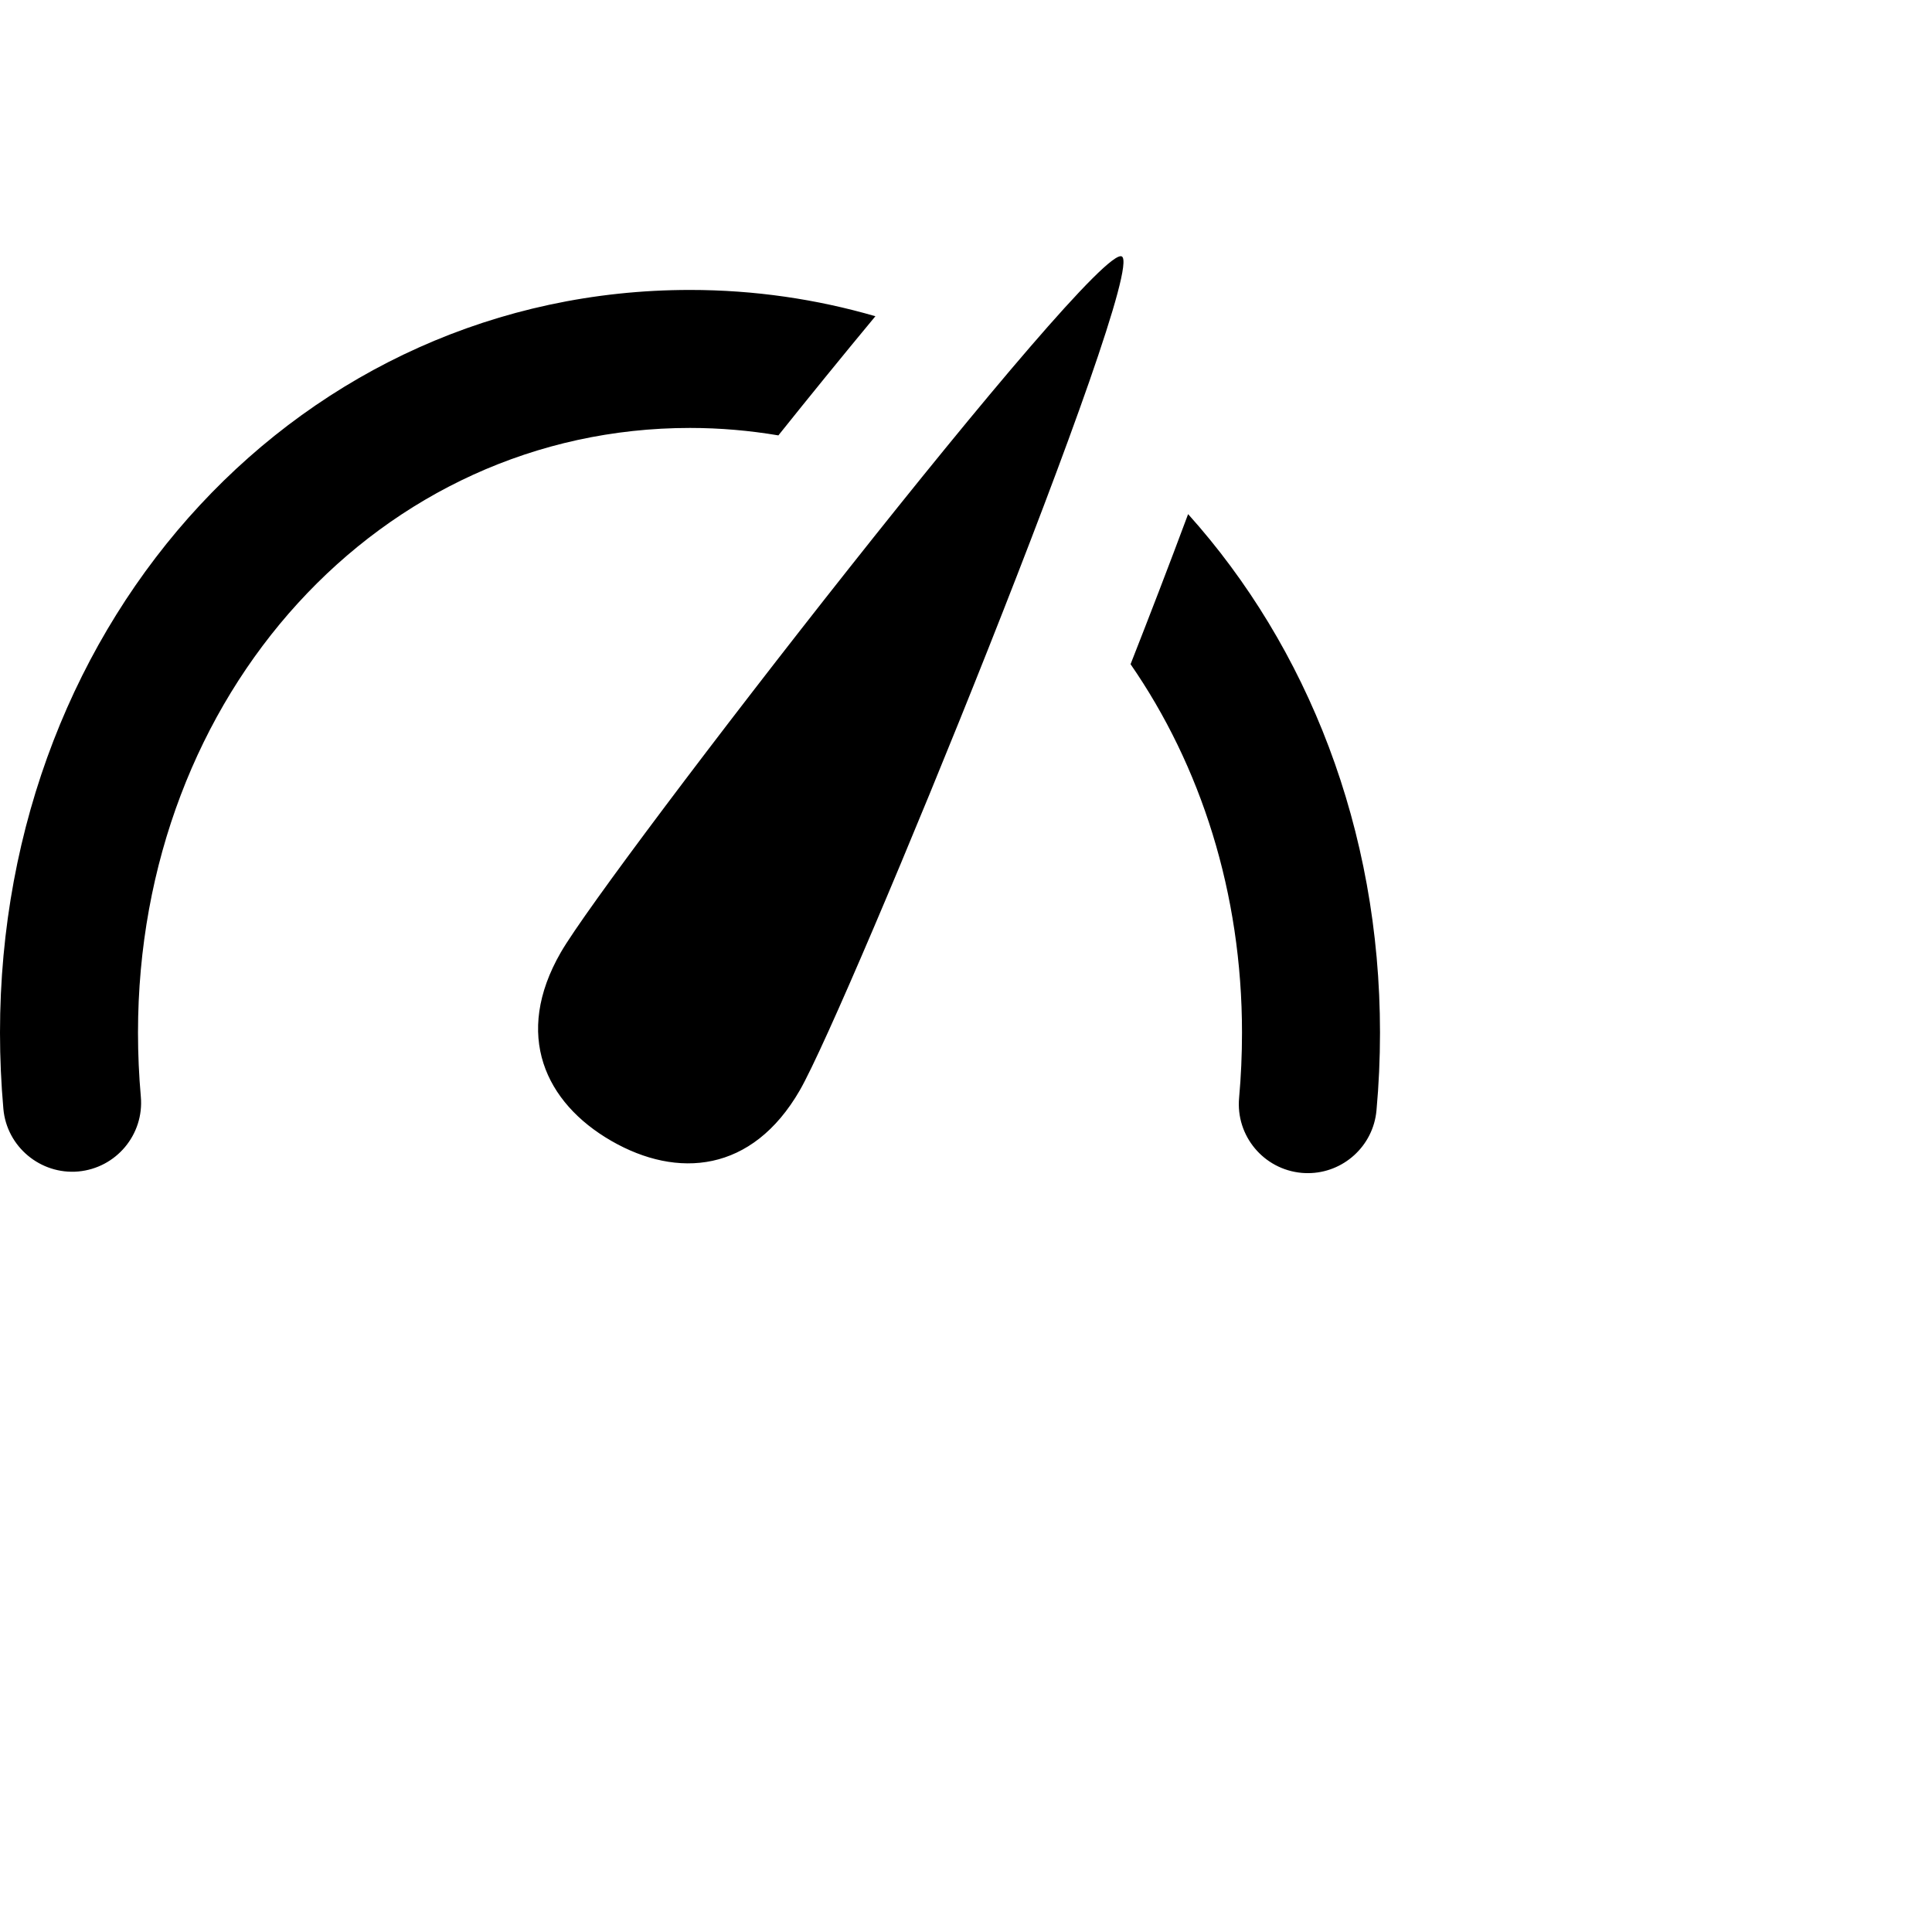
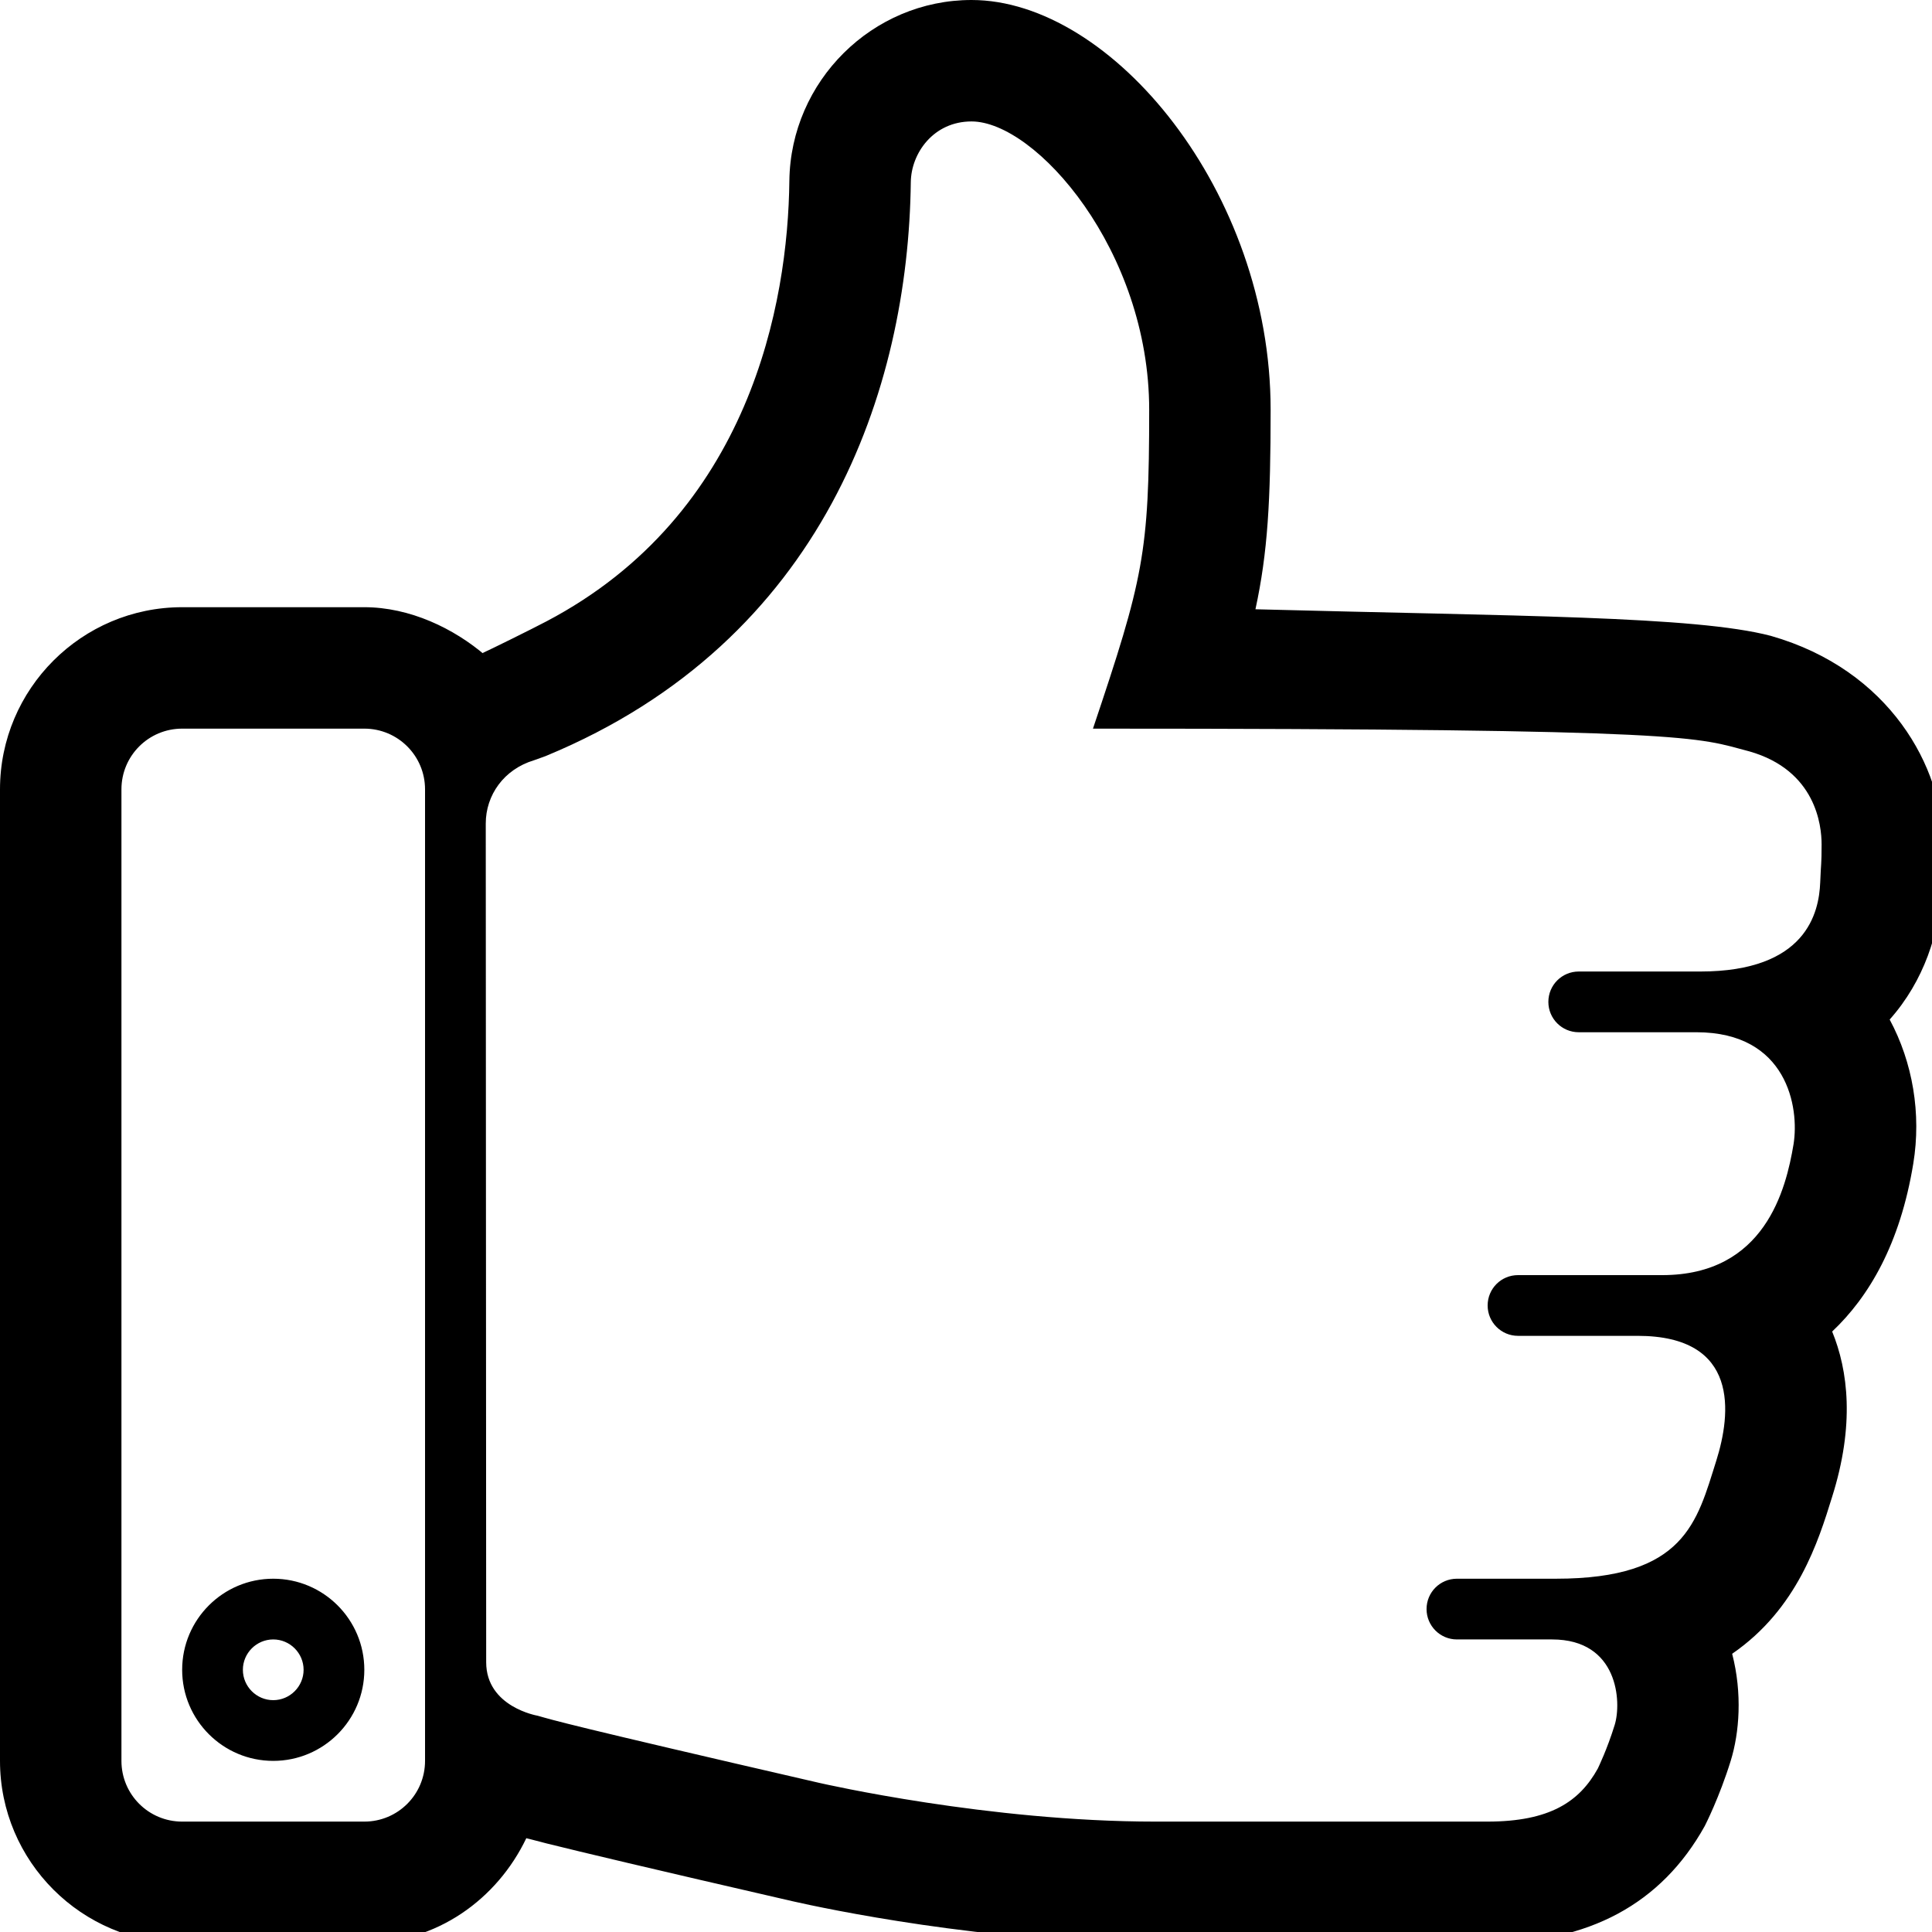
- <svg xmlns="http://www.w3.org/2000/svg" style="margin-left: calc(50% - 0.5em)" height="28" width="28">
-   <g transform="scale(0.01953125 0.01953125)">
-     <path d="M416.154 706.662c-35.328 61.235-11.571 111.616 37.427 139.878s104.55 23.757 139.878-37.478c35.328-61.184 258.406-607.539 239.002-618.752-19.354-11.213-380.979 455.117-416.307 516.352zM512 317.542c22.426 0 44.288 1.946 65.587 5.53 22.426-28.058 47.565-58.982 71.987-88.422-43.622-12.646-89.651-19.507-137.574-19.507-287.078 0-512 242.074-512 551.117 0 19.046 0.87 38.042 2.509 56.576 2.509 28.16 27.648 48.896 55.552 46.438 28.16-2.56 48.947-27.392 46.438-55.552-1.382-15.514-2.099-31.488-2.099-47.462 0-251.597 179.968-448.717 409.6-448.717zM881.613 381.491c-14.285 38.4-29.389 77.517-42.701 111.36 52.070 75.264 82.688 169.626 82.688 273.408 0 16.23-0.717 32.563-2.15 48.384-2.56 28.16 18.176 53.043 46.336 55.654 1.587 0.154 3.123 0.205 4.71 0.205 26.163 0 48.486-20.019 50.893-46.541 1.741-18.944 2.611-38.349 2.611-57.702 0-151.091-53.862-286.157-142.387-384.768z" />
+ <svg xmlns="http://www.w3.org/2000/svg" height="28" width="28">
+   <g transform="scale(0.88 0.88)">
+     <path d="M29.164 10.472c-1.25-0.328-4.189-0.324-8.488-0.438 0.203-0.938 0.25-1.784 0.25-3.286 0-3.588-2.614-6.748-4.926-6.748-1.633 0-2.979 1.335-3 2.977-0.022 2.014-0.645 5.492-4 7.256-0.246 0.13-0.95 0.477-1.053 0.522l0.053 0.045c-0.525-0.453-1.253-0.8-2-0.8h-3c-1.654 0-3 1.346-3 3v16c0 1.654 1.346 3 3 3h3c1.19 0 2.186-0.719 2.668-1.727 0.012 0.004 0.033 0.010 0.047 0.012 0.066 0.018 0.144 0.037 0.239 0.062 0.018 0.005 0.027 0.007 0.046 0.012 0.576 0.143 1.685 0.408 4.055 0.953 0.508 0.116 3.192 0.688 5.972 0.688h5.467c1.666 0 2.867-0.641 3.582-1.928 0.010-0.020 0.24-0.469 0.428-1.076 0.141-0.457 0.193-1.104 0.023-1.76 1.074-0.738 1.42-1.854 1.645-2.58 0.377-1.191 0.264-2.086 0.002-2.727 0.604-0.57 1.119-1.439 1.336-2.766 0.135-0.822-0.010-1.668-0.389-2.372 0.566-0.636 0.824-1.436 0.854-2.176l0.012-0.209c0.007-0.131 0.013-0.212 0.013-0.5 0-1.263-0.875-2.874-2.836-3.434zM7 29c0 0.553-0.447 1-1 1h-3c-0.553 0-1-0.447-1-1v-16c0-0.553 0.447-1 1-1h3c0.553 0 1 0.447 1 1v16zM29.977 14.535c-0.020 0.494-0.227 1.465-1.977 1.465-1.5 0-2 0-2 0-0.277 0-0.5 0.224-0.5 0.5s0.223 0.5 0.5 0.5c0 0 0.438 0 1.938 0s1.697 1.244 1.6 1.844c-0.124 0.746-0.474 2.156-2.163 2.156-1.687 0-2.375 0-2.375 0-0.277 0-0.5 0.223-0.5 0.5 0 0.275 0.223 0.5 0.5 0.5 0 0 1.188 0 1.969 0 1.688 0 1.539 1.287 1.297 2.055-0.319 1.009-0.514 1.945-2.641 1.945-0.719 0-1.631 0-1.631 0-0.277 0-0.5 0.223-0.5 0.5 0 0.275 0.223 0.5 0.5 0.5 0 0 0.693 0 1.568 0 1.094 0 1.145 1.035 1.031 1.406-0.125 0.406-0.273 0.707-0.279 0.721-0.302 0.545-0.789 0.873-1.82 0.873h-5.467c-2.746 0-5.47-0.623-5.54-0.639-4.154-0.957-4.373-1.031-4.634-1.105 0 0-0.846-0.143-0.846-0.881l-0.007-13.812c0-0.469 0.299-0.893 0.794-1.042 0.062-0.024 0.146-0.050 0.206-0.075 4.568-1.892 5.959-6.040 6-9.446 0.006-0.479 0.375-1 1-1 1.057 0 2.926 2.122 2.926 4.748 0 2.371-0.096 2.781-0.926 5.252 10 0 9.93 0.144 10.812 0.375 1.094 0.313 1.188 1.219 1.188 1.531 0 0.343-0.010 0.293-0.023 0.629zM4.5 26c-0.828 0-1.5 0.672-1.5 1.5s0.672 1.5 1.5 1.5 1.5-0.672 1.5-1.5-0.672-1.5-1.5-1.5zM4.5 28c-0.275 0-0.5-0.225-0.5-0.5s0.225-0.5 0.5-0.5 0.5 0.225 0.5 0.5-0.225 0.5-0.5 0.5z" />
  </g>
</svg>
